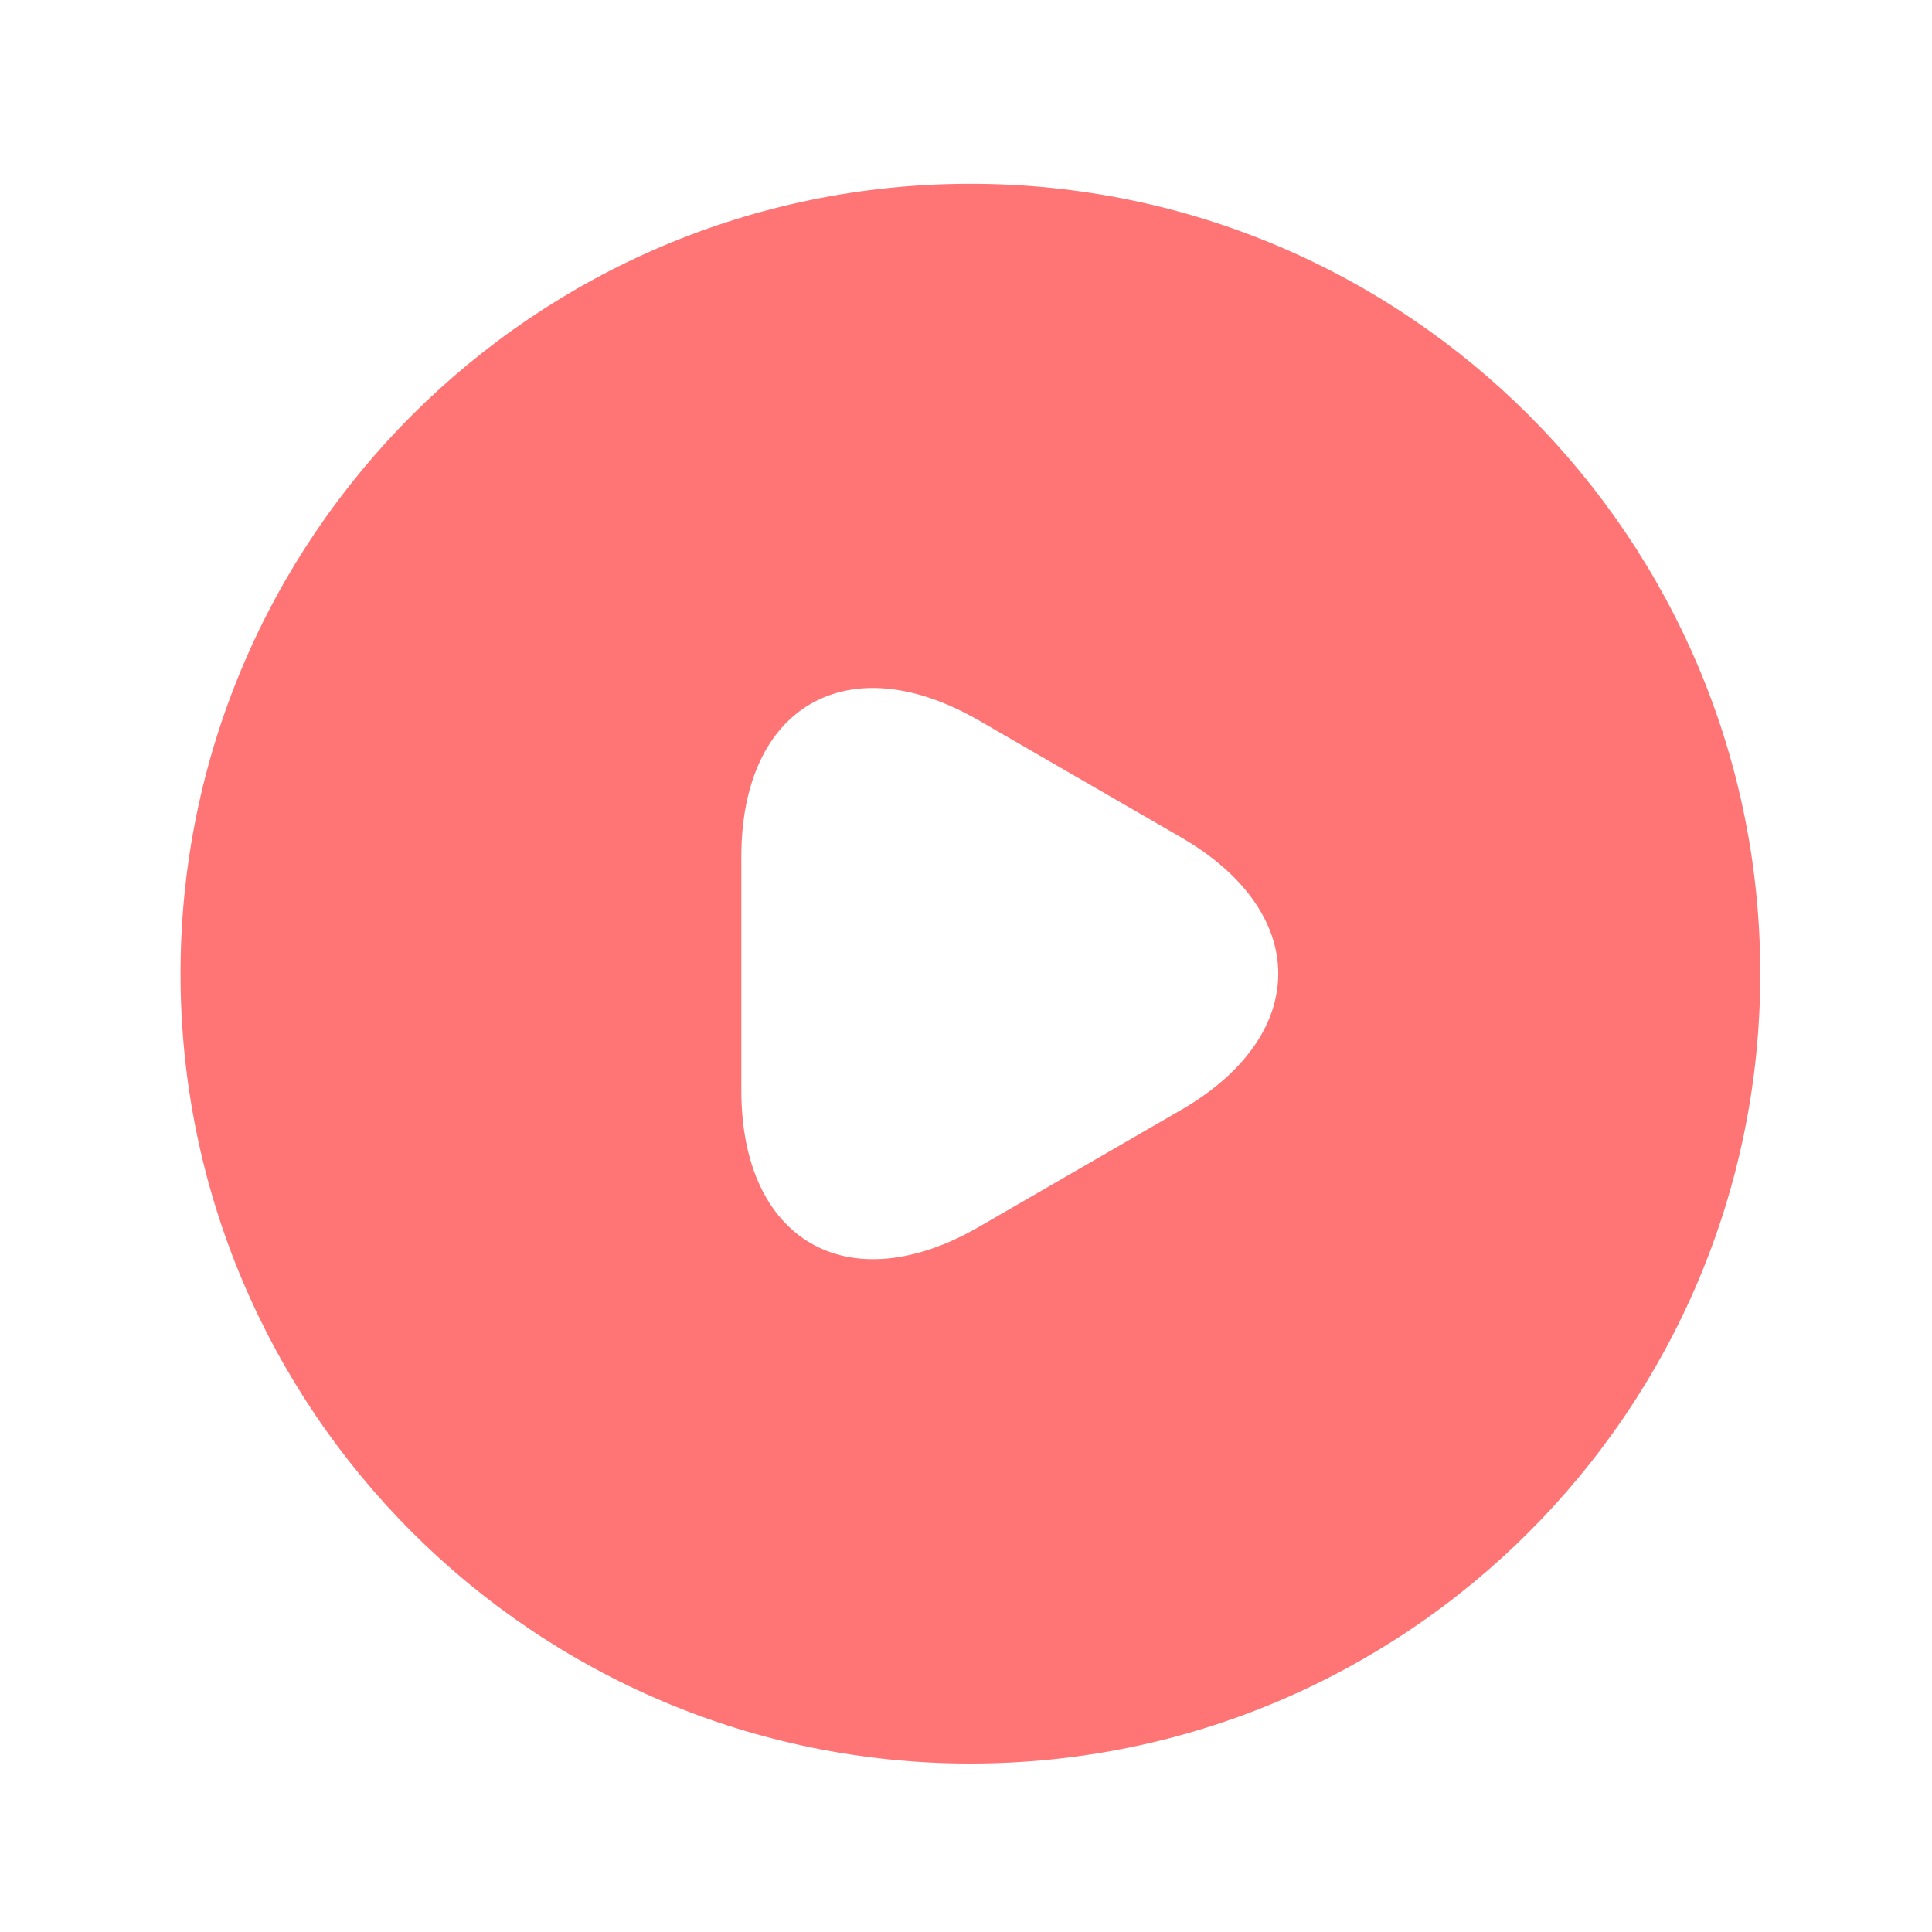
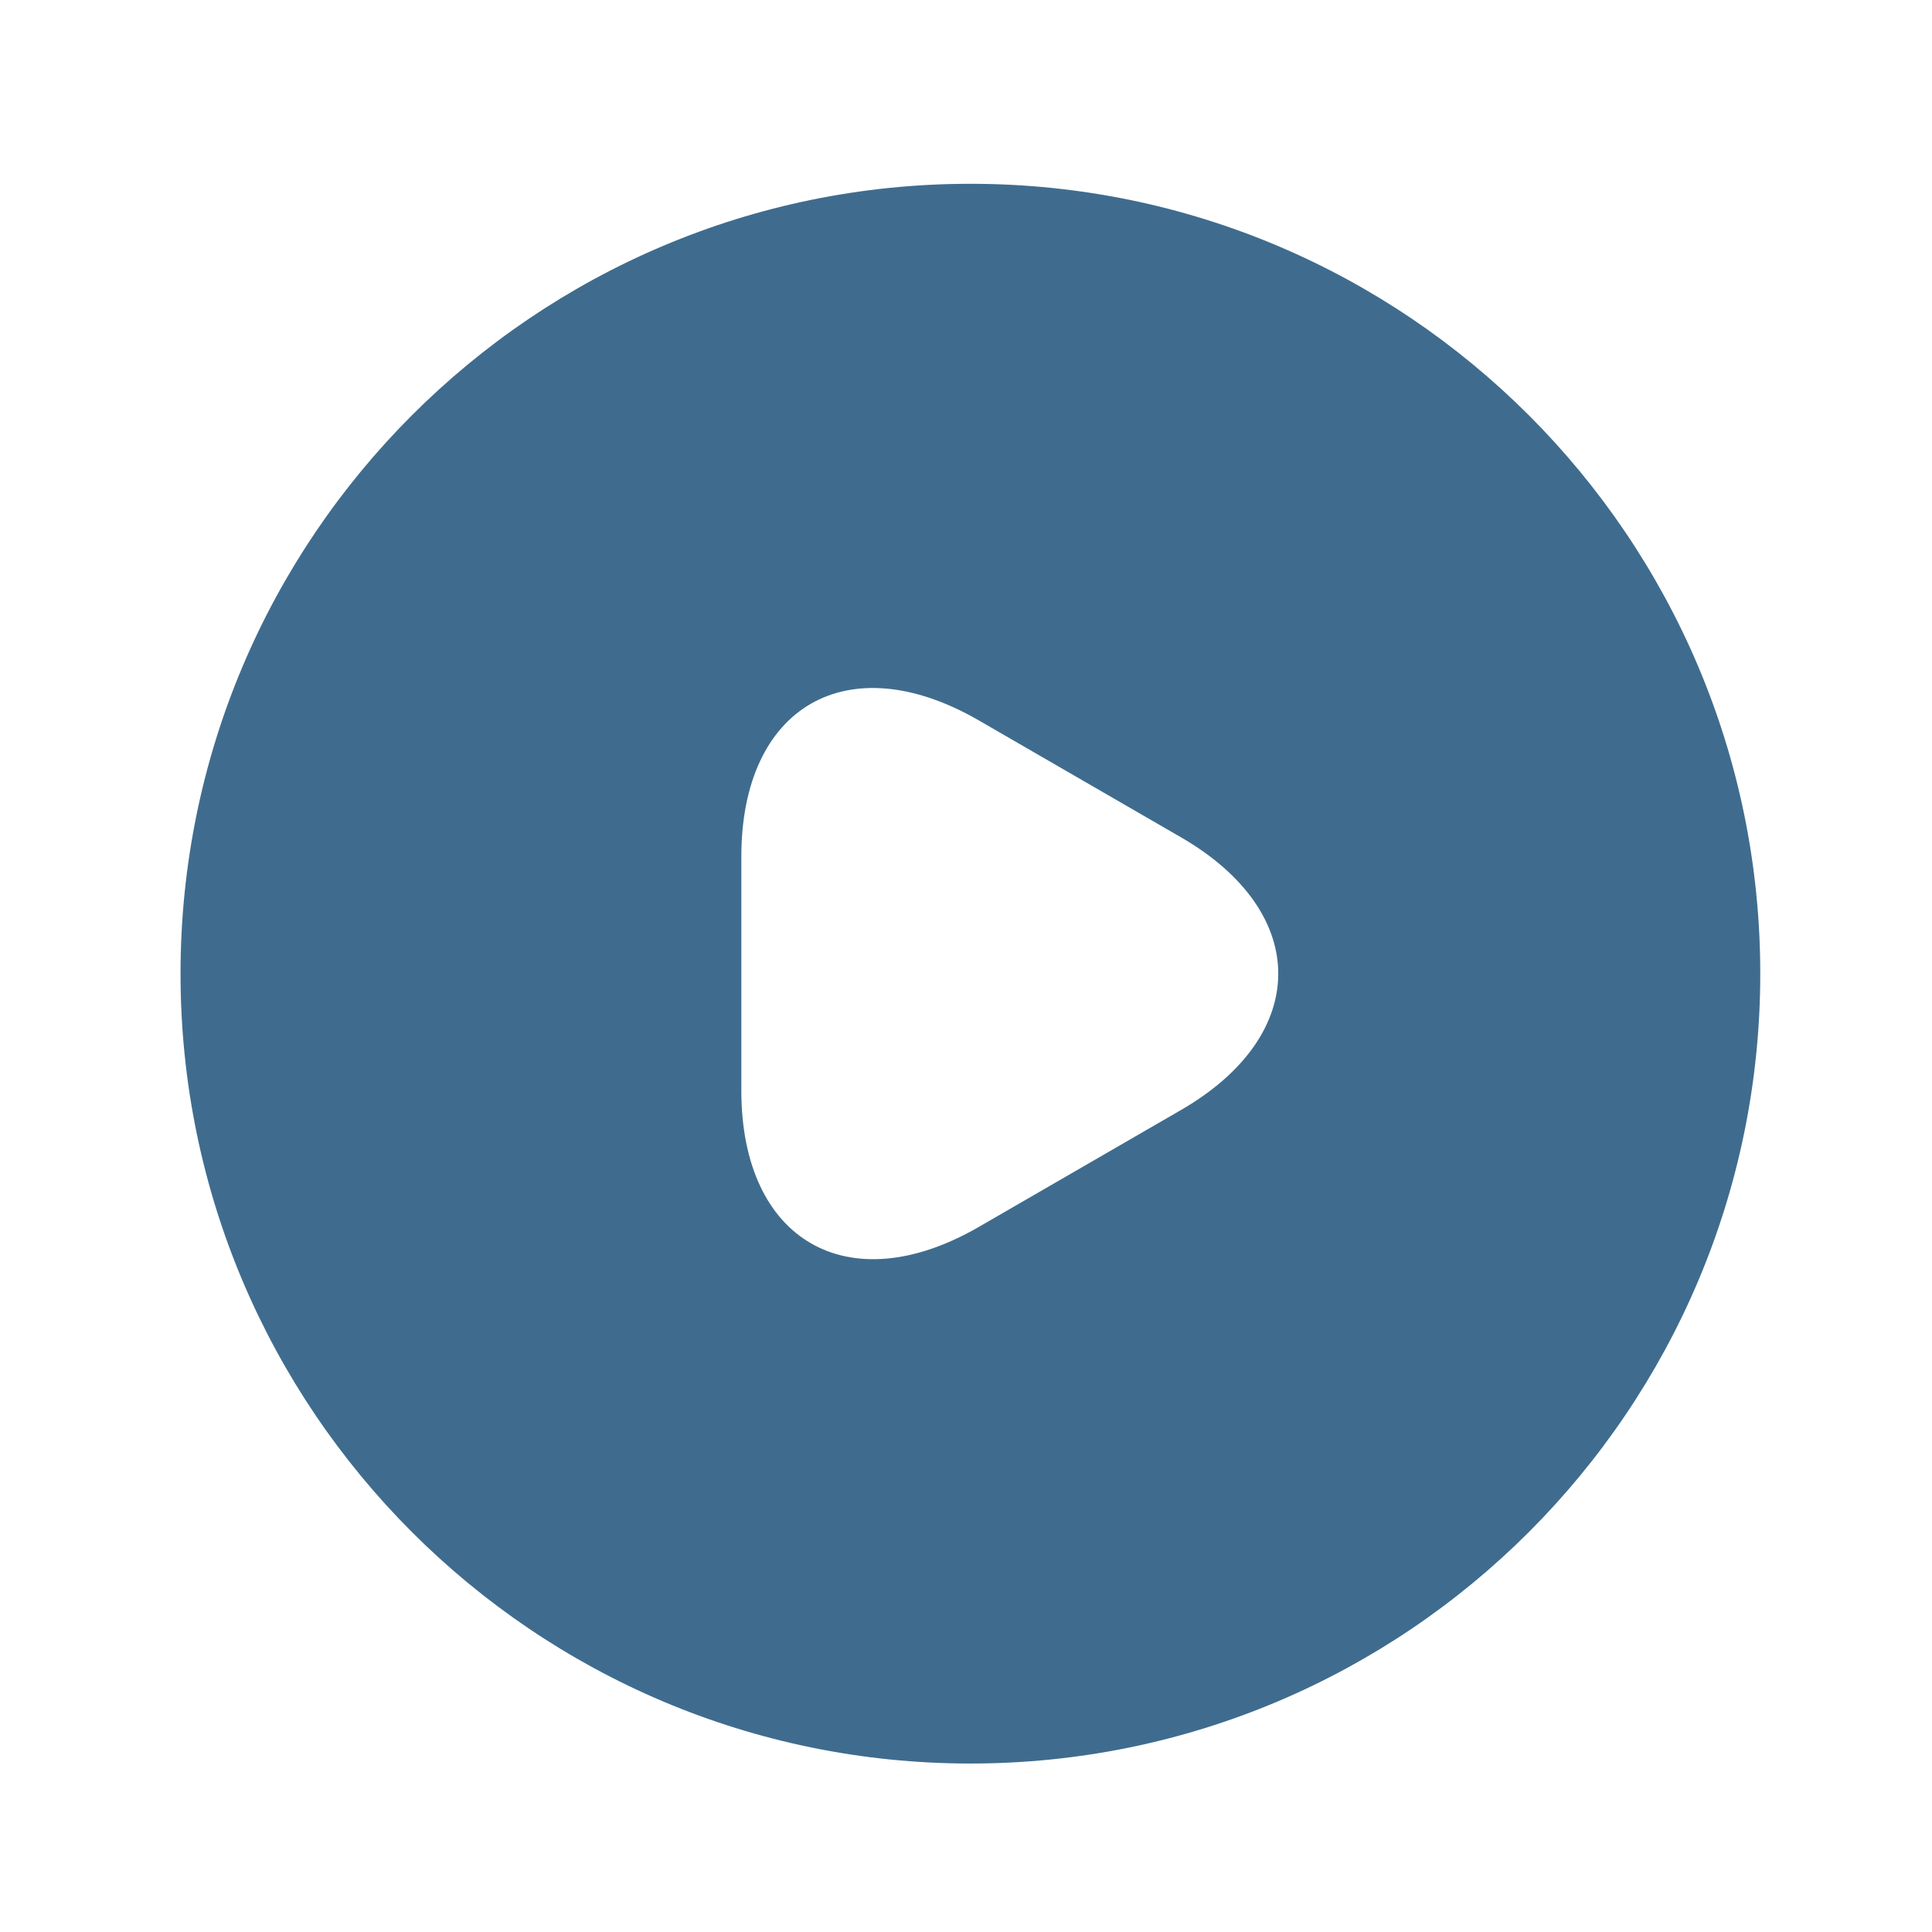
- <svg xmlns="http://www.w3.org/2000/svg" width="45" height="45" viewBox="0 0 45 45" fill="none">
-   <path d="M22.602 4.281C12.447 4.281 4.205 12.523 4.205 22.679C4.205 32.834 12.447 41.076 22.602 41.076C32.758 41.076 41 32.834 41 22.679C41 12.523 32.758 4.281 22.602 4.281ZM27.496 25.861L22.787 28.584C19.751 30.332 17.267 28.897 17.267 25.401V19.956C17.267 16.442 19.751 15.025 22.787 16.773L27.496 19.496C30.532 21.244 30.532 24.114 27.496 25.861Z" fill="#FF7474" />
+ <svg xmlns="http://www.w3.org/2000/svg" fill="none" height="45" viewBox="0 0 45 45" width="45">
+   <path d="M22.602 4.281C12.447 4.281 4.205 12.523 4.205 22.679C4.205 32.834 12.447 41.076 22.602 41.076C32.758 41.076 41 32.834 41 22.679C41 12.523 32.758 4.281 22.602 4.281ZM27.496 25.861L22.787 28.584C19.751 30.332 17.267 28.897 17.267 25.401V19.956C17.267 16.442 19.751 15.025 22.787 16.773L27.496 19.496C30.532 21.244 30.532 24.114 27.496 25.861Z" fill="#3F6C8E" />
</svg>
